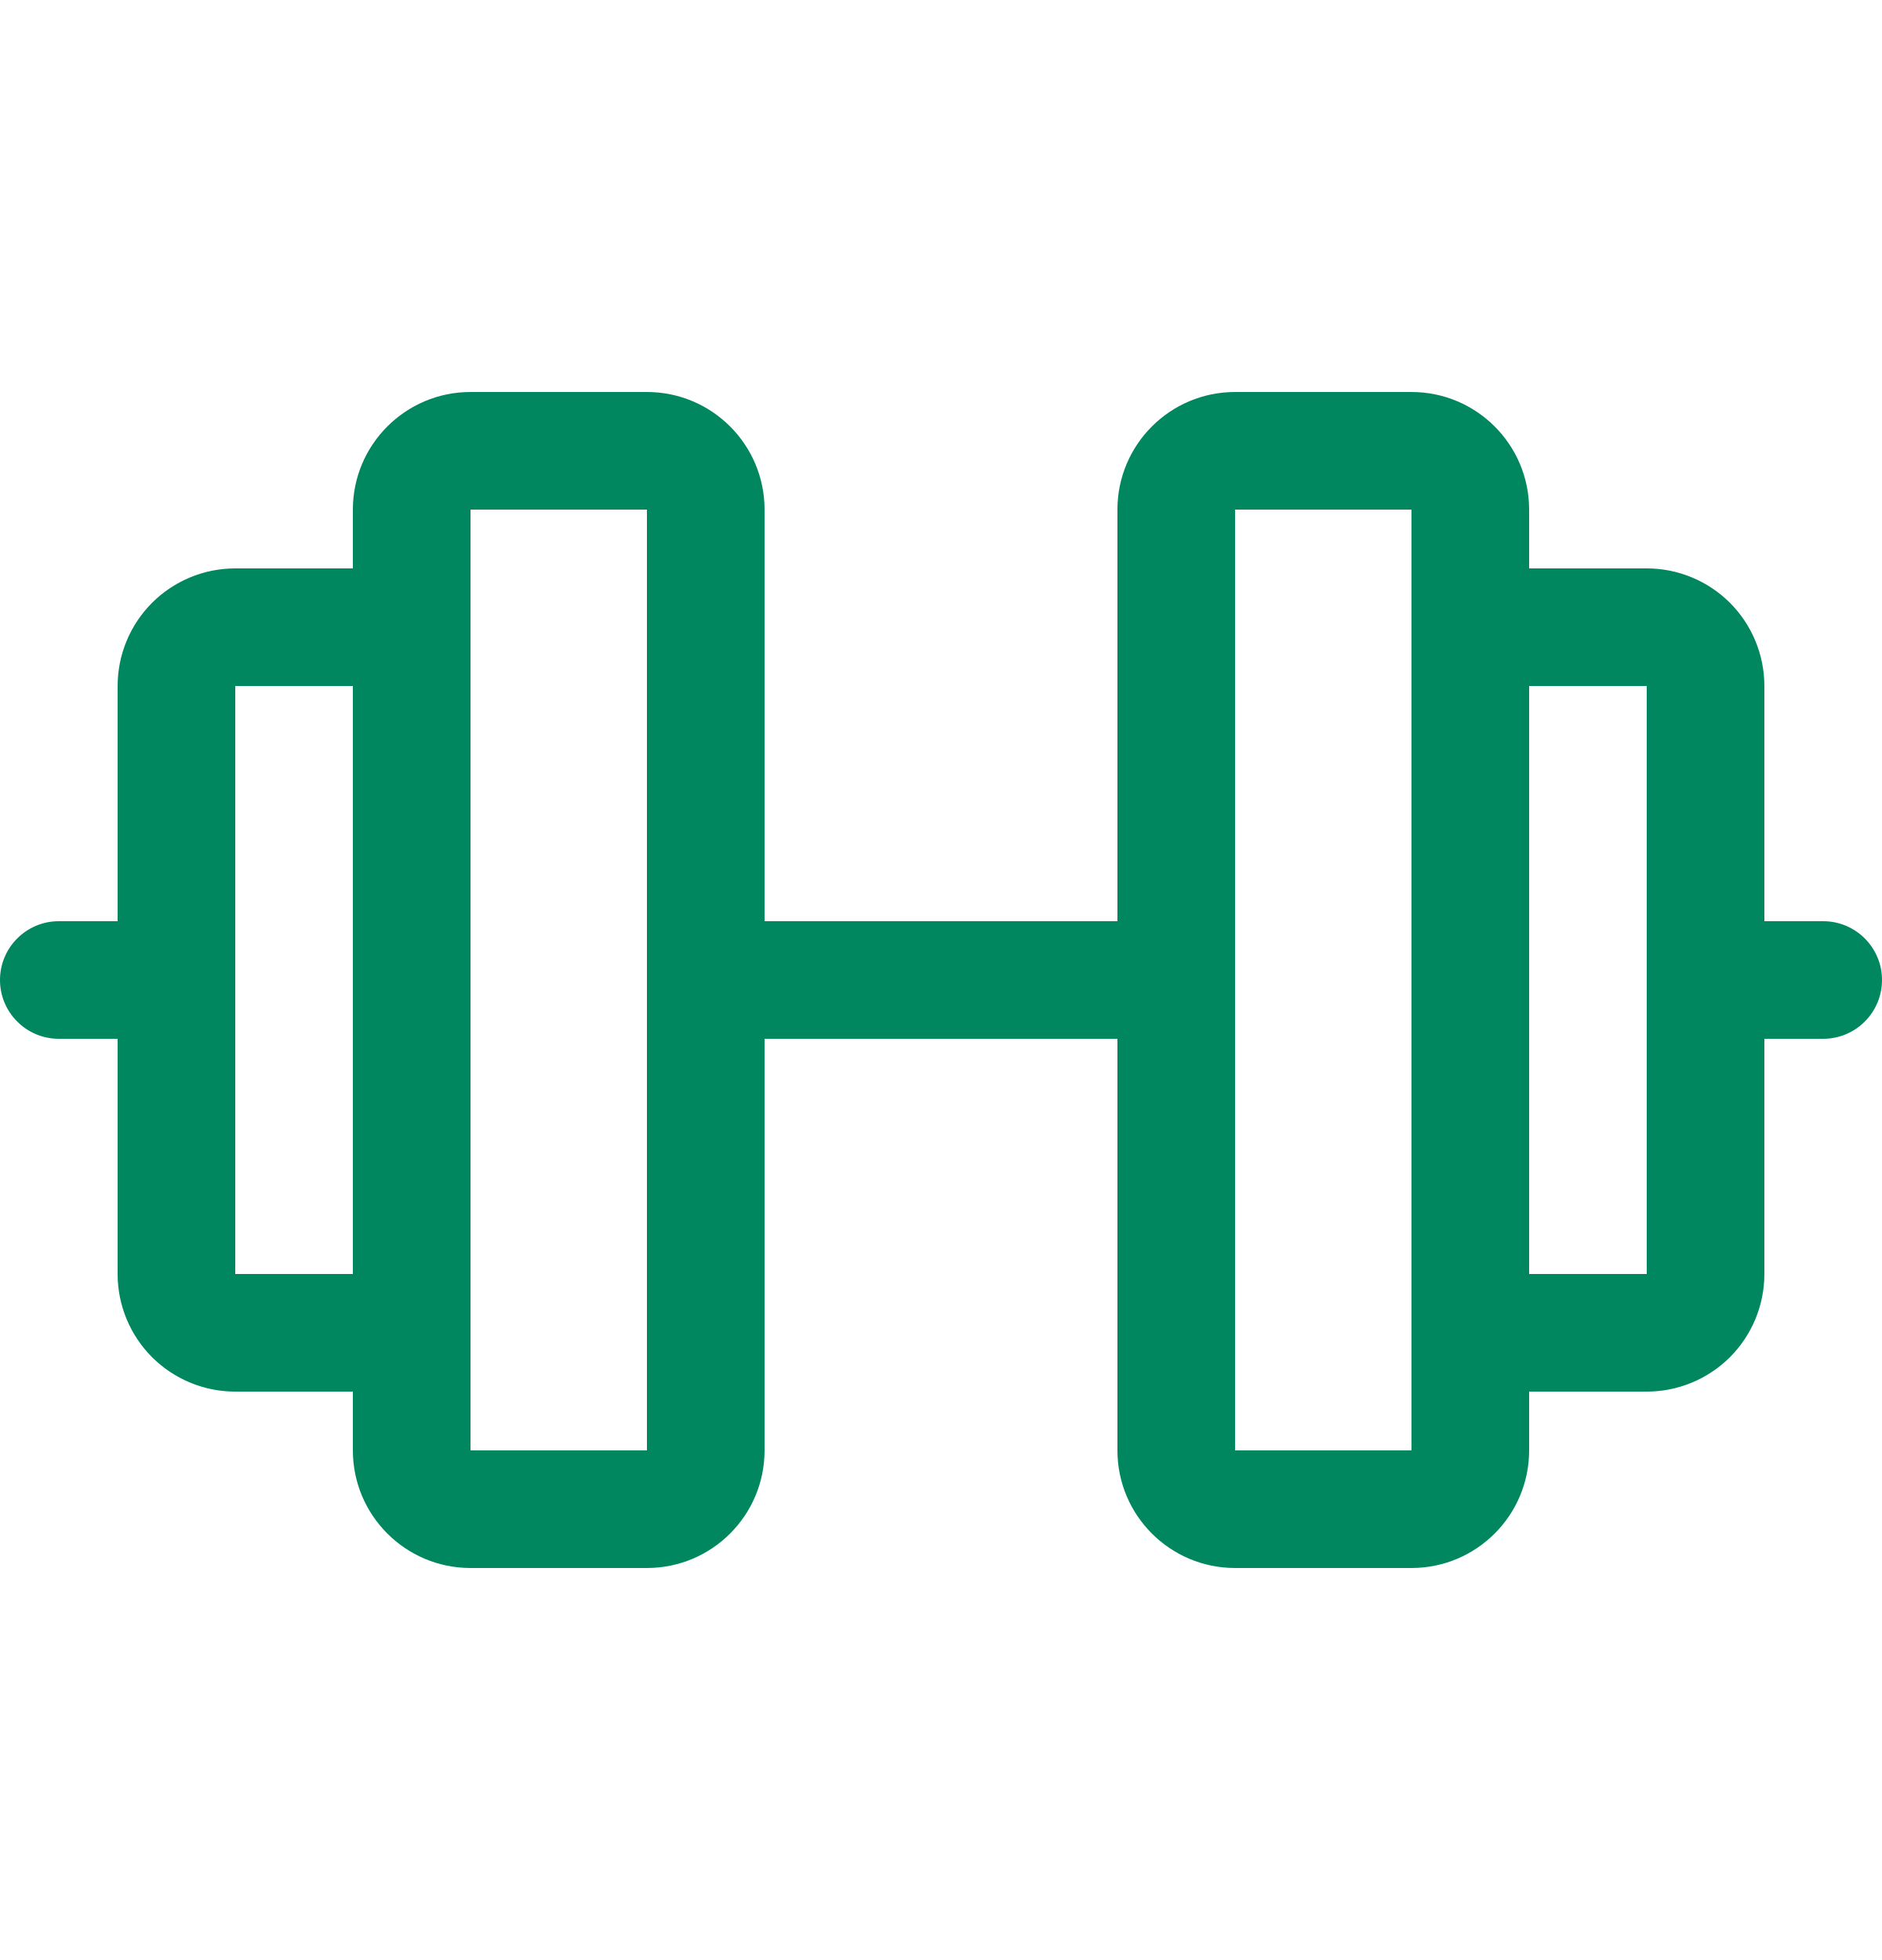
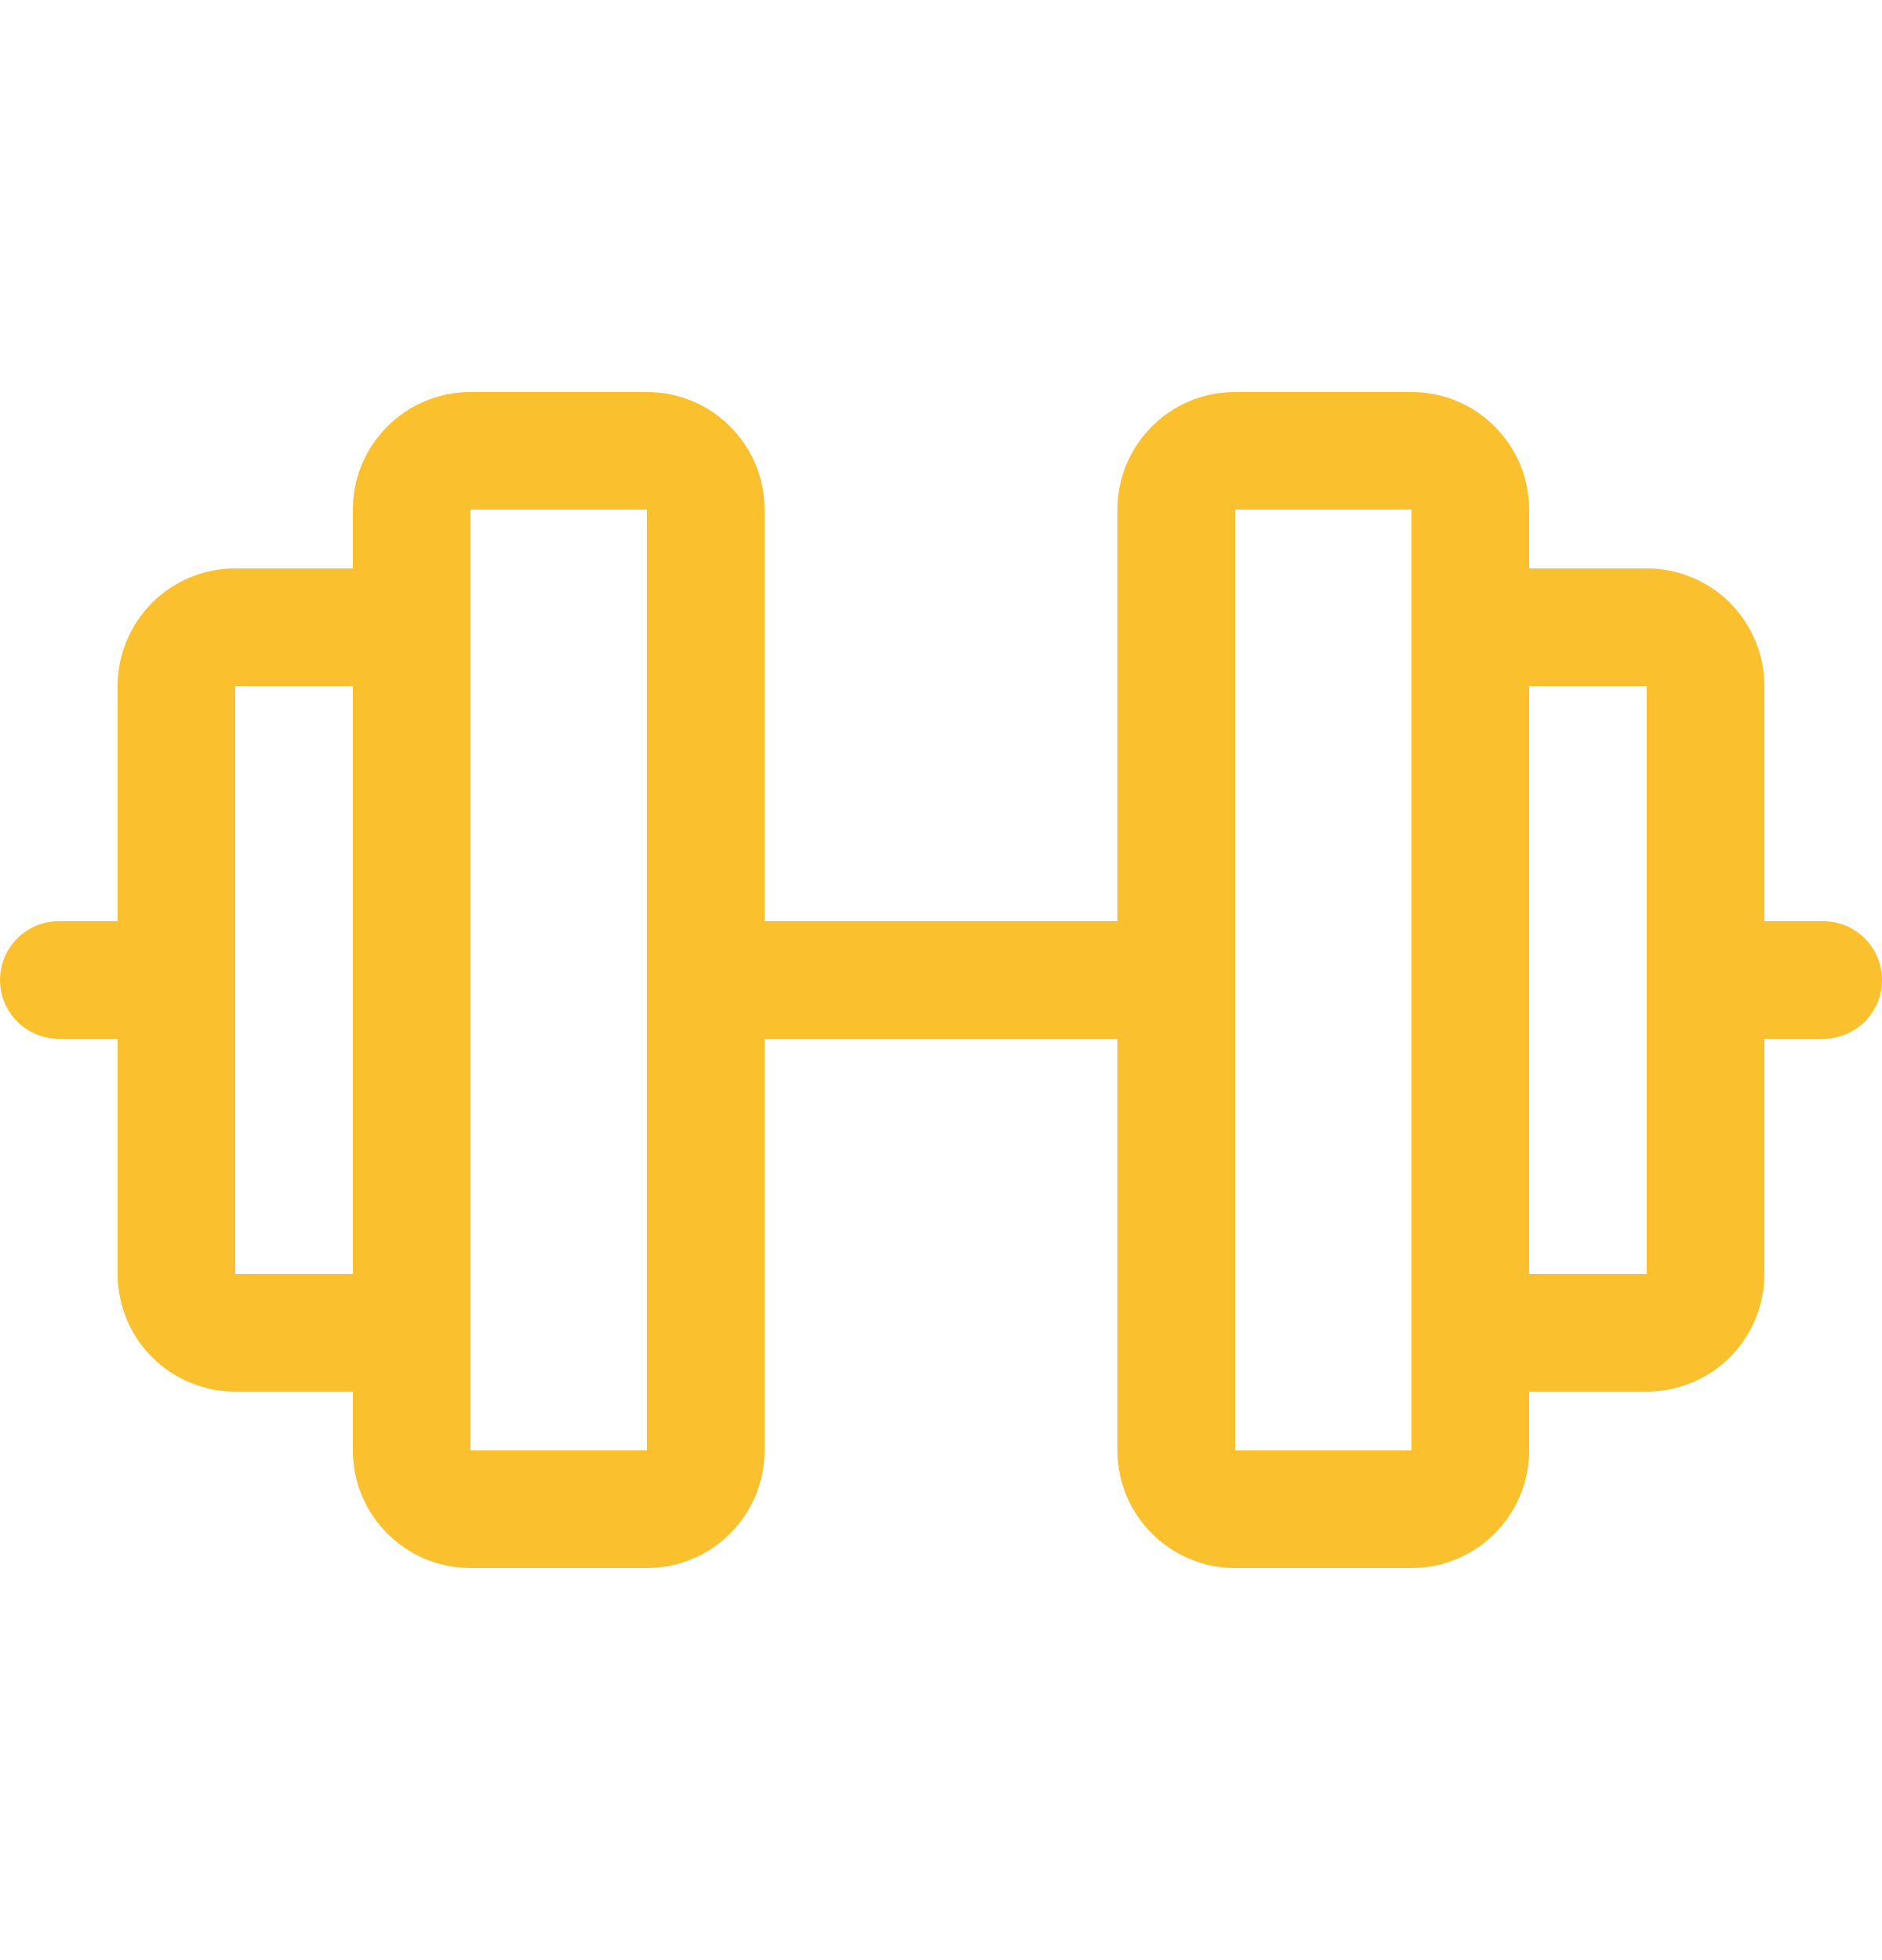
<svg xmlns="http://www.w3.org/2000/svg" width="24" height="25" viewBox="0 0 24 25" fill="none">
-   <path fill-rule="evenodd" clip-rule="evenodd" d="M4.5 6.5C4.5 5.672 5.172 5 6 5H8.25C9.078 5 9.75 5.672 9.75 6.5V18.5C9.75 19.328 9.078 20 8.25 20H6C5.172 20 4.5 19.328 4.5 18.5V6.5ZM8.25 6.5H6V18.5H8.25V6.5Z" fill="#00875F" />
-   <path fill-rule="evenodd" clip-rule="evenodd" d="M14.25 6.5C14.25 5.672 14.922 5 15.75 5H18C18.828 5 19.5 5.672 19.5 6.5V18.5C19.5 19.328 18.828 20 18 20H15.75C14.922 20 14.25 19.328 14.25 18.5V6.5ZM18 6.5H15.75V18.5H18V6.5Z" fill="#00875F" />
-   <path fill-rule="evenodd" clip-rule="evenodd" d="M18 8C18 7.586 18.336 7.25 18.75 7.25H21C21.398 7.25 21.779 7.408 22.061 7.689C22.342 7.971 22.5 8.352 22.5 8.75V16.25C22.5 16.648 22.342 17.029 22.061 17.311C21.779 17.592 21.398 17.75 21 17.75H18.75C18.336 17.75 18 17.414 18 17C18 16.586 18.336 16.25 18.75 16.25H21L21 8.75L18.75 8.75C18.336 8.75 18 8.414 18 8Z" fill="#00875F" />
-   <path fill-rule="evenodd" clip-rule="evenodd" d="M1.939 7.689C2.221 7.408 2.602 7.25 3 7.25H5.25C5.664 7.25 6 7.586 6 8C6 8.414 5.664 8.75 5.25 8.75L3 8.75V16.25H5.25C5.664 16.25 6 16.586 6 17C6 17.414 5.664 17.75 5.25 17.75H3C2.602 17.75 2.221 17.592 1.939 17.311C1.658 17.029 1.5 16.648 1.5 16.25V8.75C1.5 8.352 1.658 7.971 1.939 7.689Z" fill="#00875F" />
-   <path fill-rule="evenodd" clip-rule="evenodd" d="M8.25 12.5C8.25 12.086 8.586 11.75 9 11.75H15C15.414 11.75 15.75 12.086 15.75 12.5C15.75 12.914 15.414 13.25 15 13.25H9C8.586 13.25 8.25 12.914 8.25 12.5Z" fill="#00875F" />
-   <path fill-rule="evenodd" clip-rule="evenodd" d="M21 12.5C21 12.086 21.336 11.75 21.75 11.75H23.25C23.664 11.75 24 12.086 24 12.5C24 12.914 23.664 13.25 23.25 13.25H21.75C21.336 13.25 21 12.914 21 12.5Z" fill="#00875F" />
-   <path fill-rule="evenodd" clip-rule="evenodd" d="M0 12.5C0 12.086 0.336 11.75 0.75 11.75H2.25C2.664 11.75 3 12.086 3 12.5C3 12.914 2.664 13.25 2.25 13.25H0.75C0.336 13.25 0 12.914 0 12.5Z" fill="#00875F" />
+   <path fill-rule="evenodd" clip-rule="evenodd" d="M4.5 6.5C4.5 5.672 5.172 5 6 5H8.25C9.078 5 9.75 5.672 9.75 6.5V18.5C9.75 19.328 9.078 20 8.25 20H6C5.172 20 4.5 19.328 4.5 18.5V6.5ZM8.25 6.5H6V18.5H8.25V6.5Z" fill="#FBC02D" />
+   <path fill-rule="evenodd" clip-rule="evenodd" d="M14.25 6.5C14.25 5.672 14.922 5 15.75 5H18C18.828 5 19.5 5.672 19.5 6.5V18.5C19.5 19.328 18.828 20 18 20H15.75C14.922 20 14.25 19.328 14.25 18.5V6.5ZM18 6.5H15.75V18.5H18V6.5Z" fill="#FBC02D" />
+   <path fill-rule="evenodd" clip-rule="evenodd" d="M18 8C18 7.586 18.336 7.25 18.75 7.25H21C21.398 7.25 21.779 7.408 22.061 7.689C22.342 7.971 22.5 8.352 22.5 8.75V16.25C22.5 16.648 22.342 17.029 22.061 17.311C21.779 17.592 21.398 17.75 21 17.75H18.75C18.336 17.75 18 17.414 18 17C18 16.586 18.336 16.25 18.75 16.25H21L21 8.75L18.75 8.75C18.336 8.75 18 8.414 18 8Z" fill="#FBC02D" />
+   <path fill-rule="evenodd" clip-rule="evenodd" d="M1.939 7.689C2.221 7.408 2.602 7.25 3 7.25H5.25C5.664 7.25 6 7.586 6 8C6 8.414 5.664 8.75 5.25 8.75L3 8.75V16.25H5.25C5.664 16.25 6 16.586 6 17C6 17.414 5.664 17.75 5.25 17.75H3C2.602 17.75 2.221 17.592 1.939 17.311C1.658 17.029 1.5 16.648 1.5 16.25V8.75C1.5 8.352 1.658 7.971 1.939 7.689Z" fill="#FBC02D" />
+   <path fill-rule="evenodd" clip-rule="evenodd" d="M8.25 12.5C8.25 12.086 8.586 11.75 9 11.75H15C15.414 11.75 15.75 12.086 15.75 12.5C15.75 12.914 15.414 13.25 15 13.25H9C8.586 13.25 8.25 12.914 8.25 12.5Z" fill="#FBC02D" />
+   <path fill-rule="evenodd" clip-rule="evenodd" d="M21 12.5C21 12.086 21.336 11.75 21.75 11.75H23.25C23.664 11.75 24 12.086 24 12.5C24 12.914 23.664 13.25 23.25 13.25H21.75C21.336 13.25 21 12.914 21 12.5Z" fill="#FBC02D" />
+   <path fill-rule="evenodd" clip-rule="evenodd" d="M0 12.5C0 12.086 0.336 11.75 0.75 11.75H2.25C2.664 11.75 3 12.086 3 12.5C3 12.914 2.664 13.25 2.25 13.25H0.75C0.336 13.25 0 12.914 0 12.5Z" fill="#FBC02D" />
</svg>
